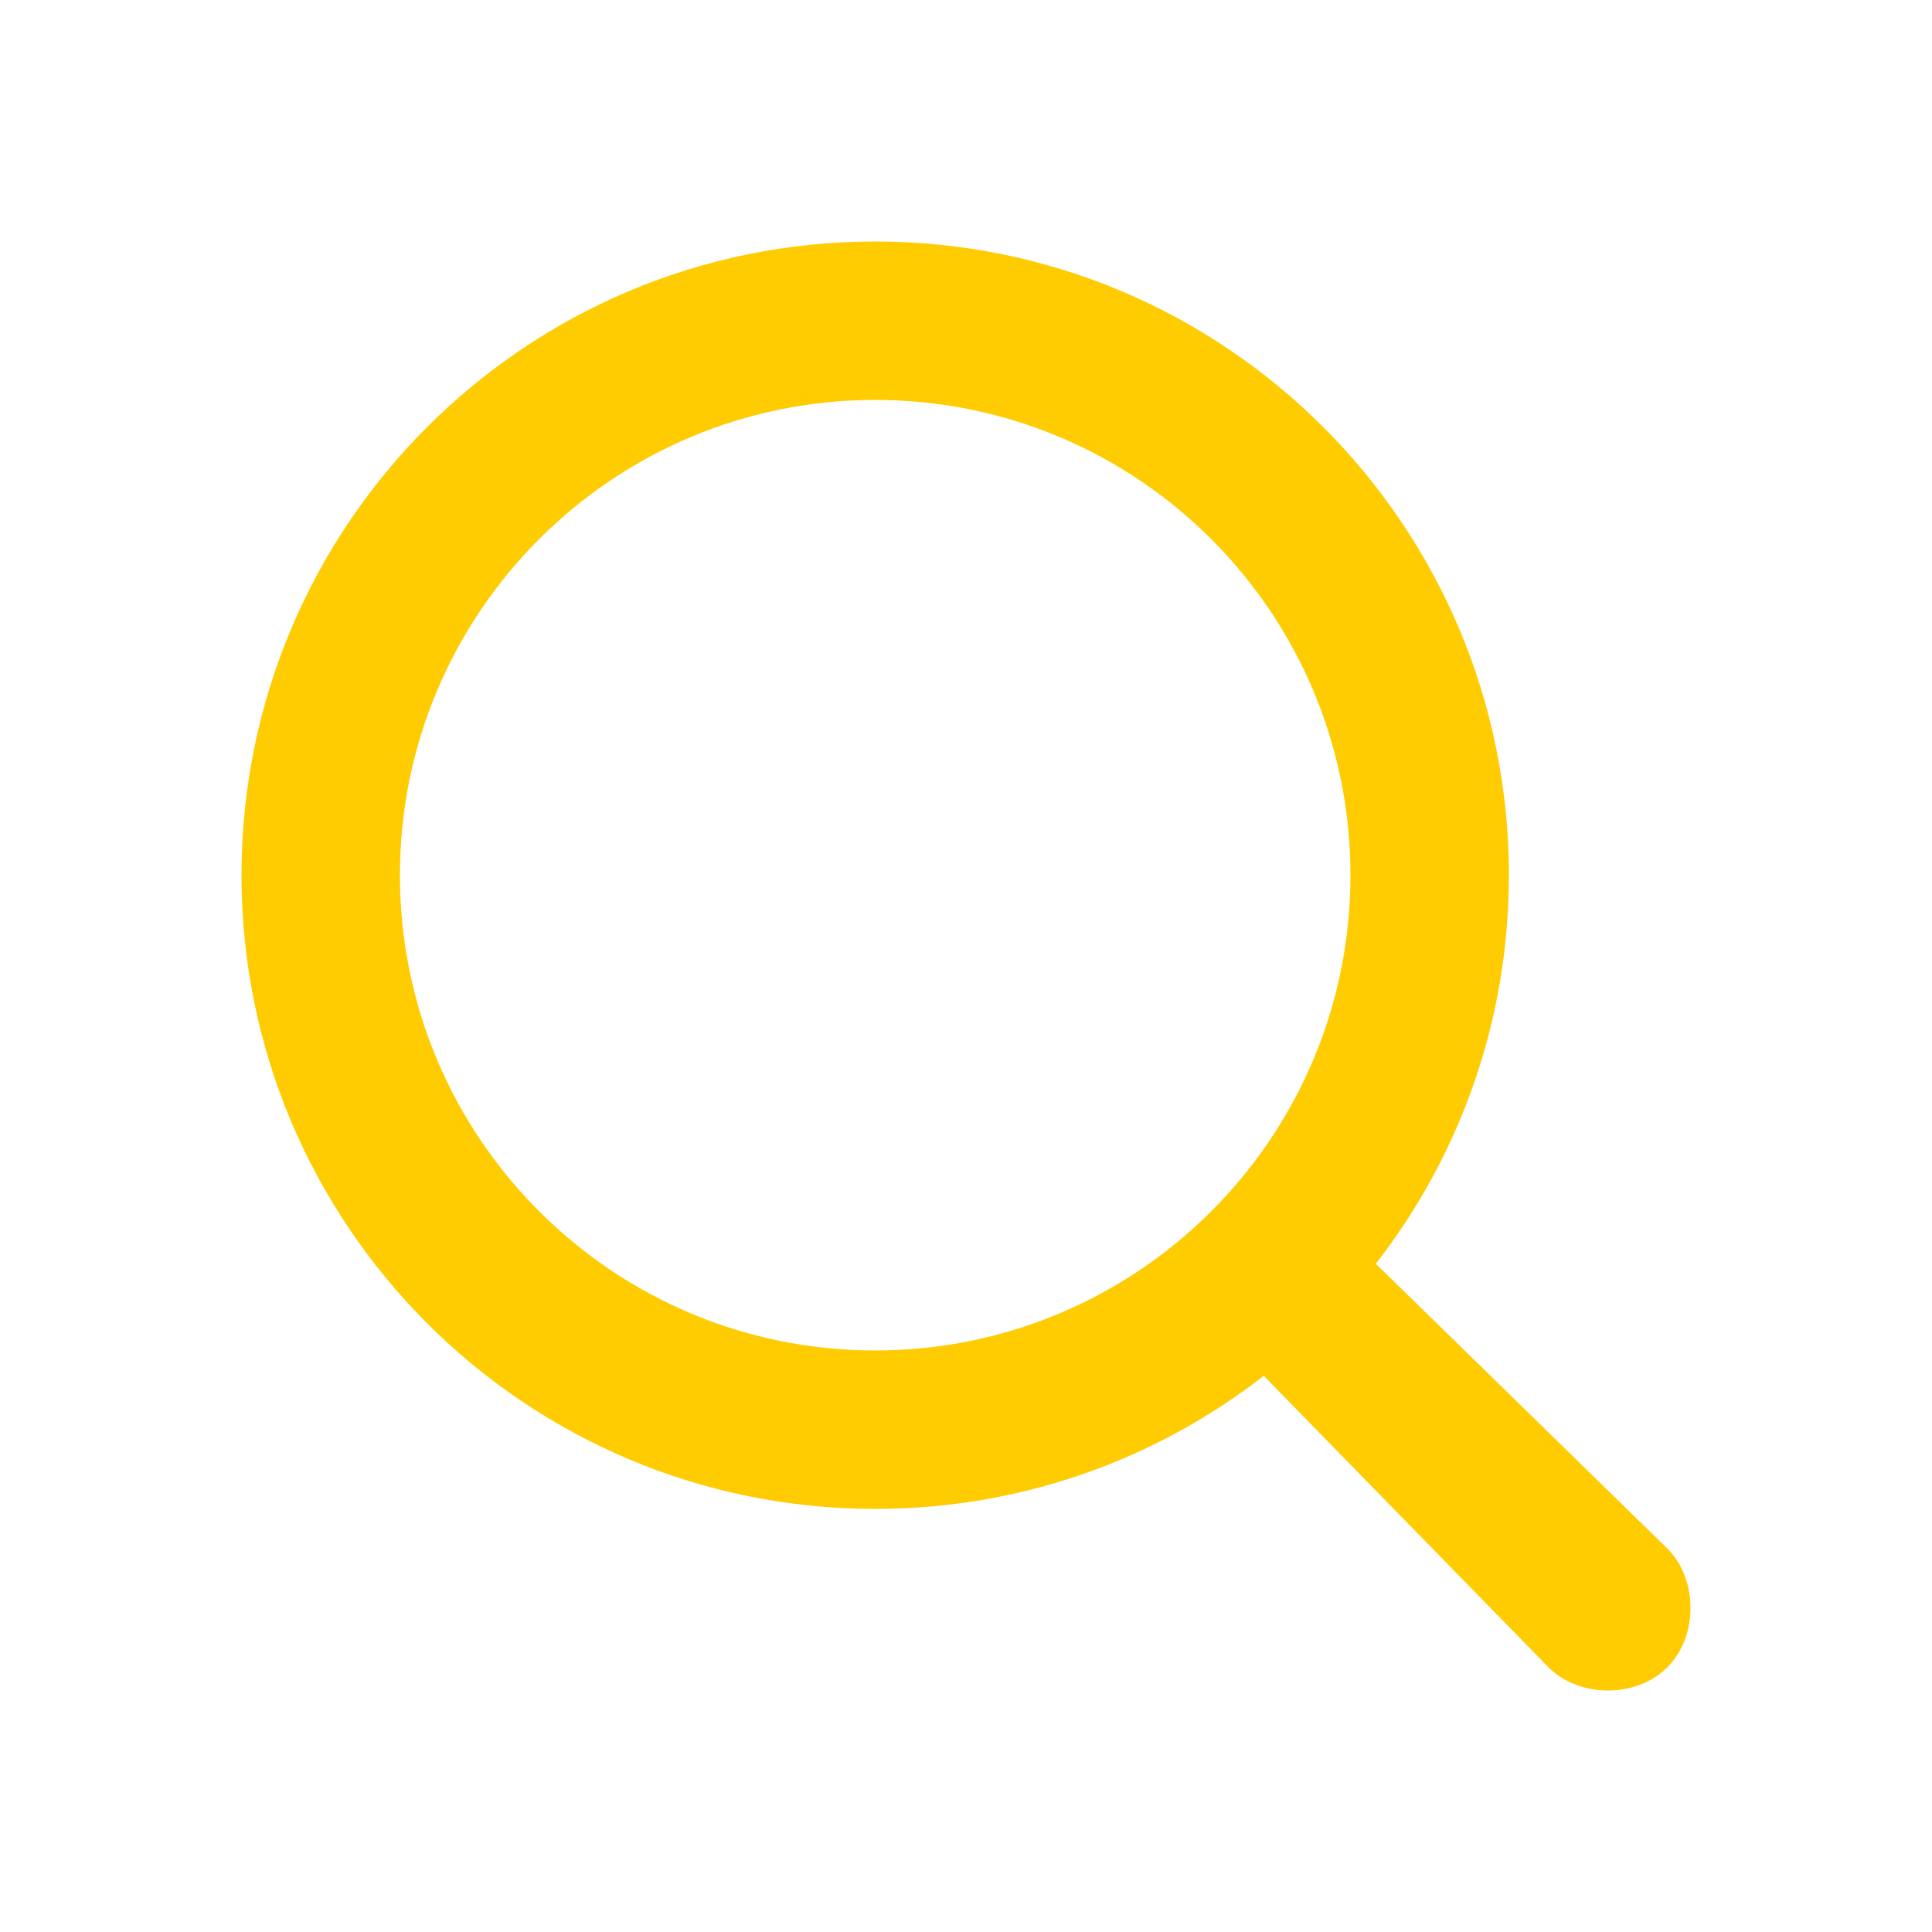
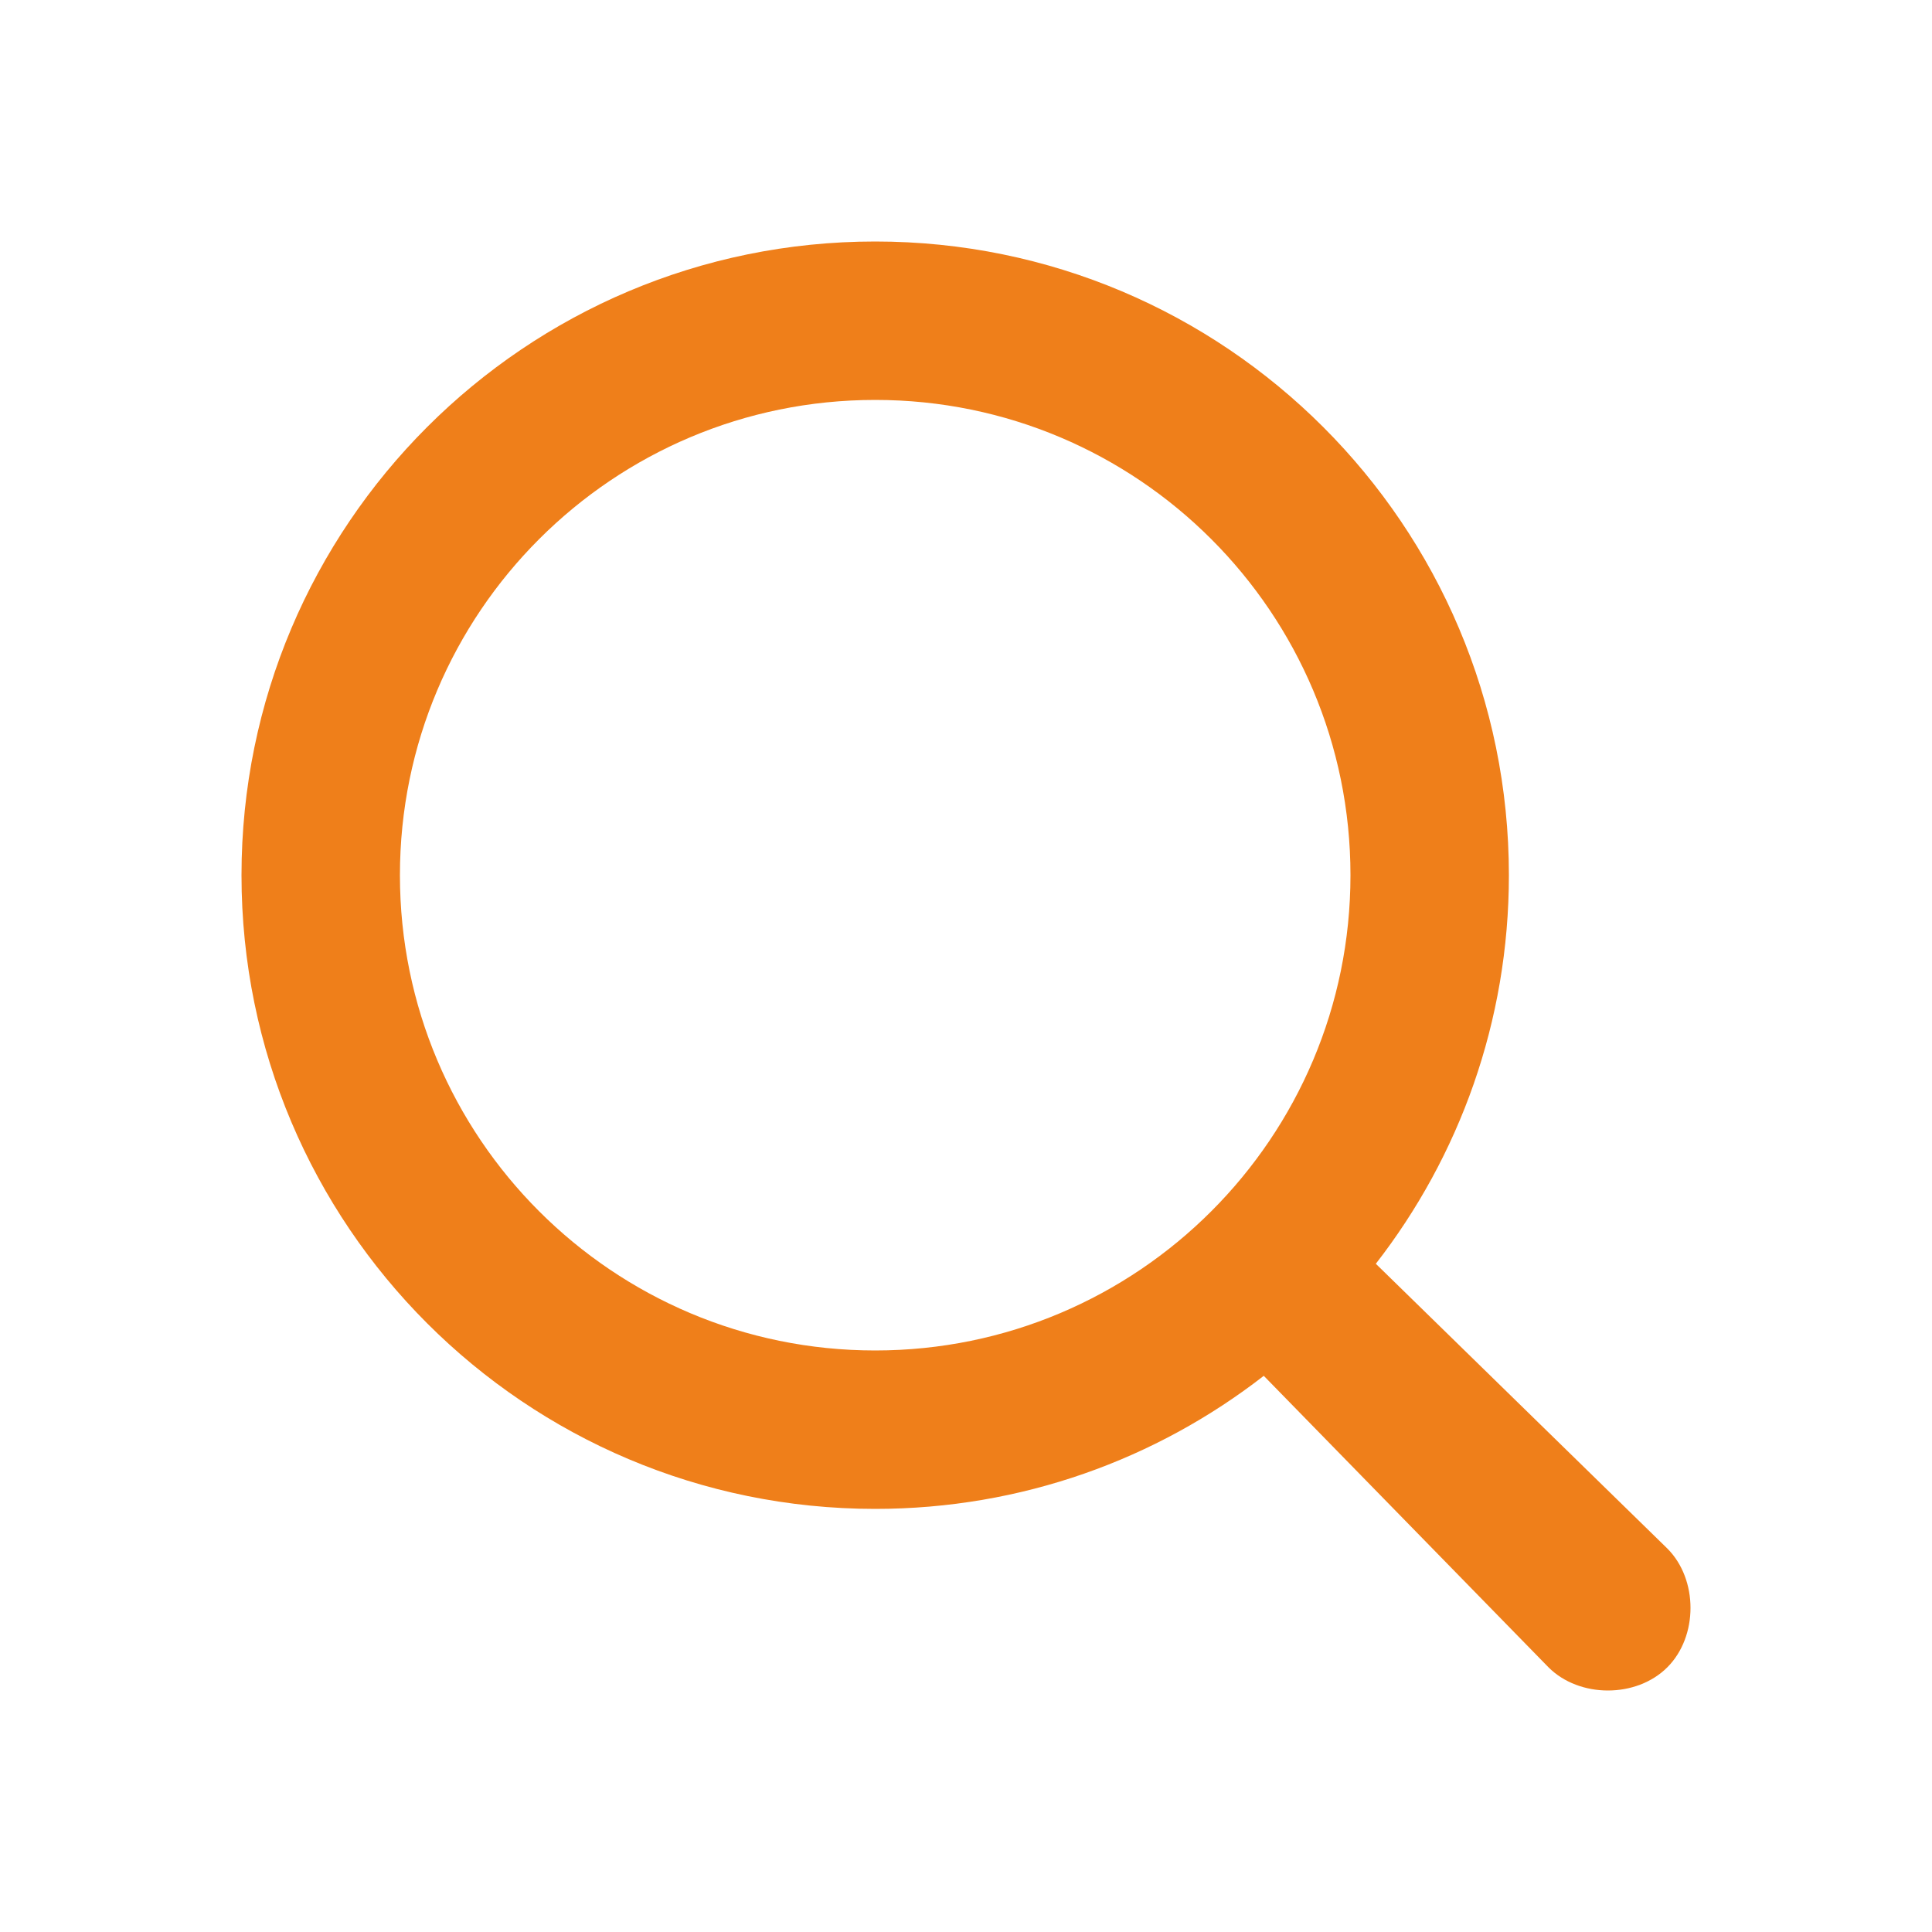
<svg xmlns="http://www.w3.org/2000/svg" width="24" height="24" viewBox="0 0 24 24" fill="none">
-   <path d="M10.872 4.968C7.611 4.968 4.968 7.611 4.968 10.872C4.968 14.133 7.611 16.776 10.872 16.776C14.133 16.776 16.776 14.133 16.776 10.872C16.776 7.611 14.133 4.968 10.872 4.968ZM3 10.872C3 6.524 6.524 3 10.872 3C15.219 3 18.744 6.524 18.744 10.872C18.744 12.691 18.127 14.366 17.091 15.699L20.712 19.236C21.096 19.62 21.096 20.328 20.712 20.712C20.328 21.096 19.62 21.096 19.236 20.712L15.699 17.091C14.366 18.127 12.691 18.744 10.872 18.744C6.524 18.744 3 15.219 3 10.872Z" fill="#FECC01" />
+   <path d="M10.872 4.968C7.611 4.968 4.968 7.611 4.968 10.872C4.968 14.133 7.611 16.776 10.872 16.776C14.133 16.776 16.776 14.133 16.776 10.872C16.776 7.611 14.133 4.968 10.872 4.968ZM3 10.872C3 6.524 6.524 3 10.872 3C15.219 3 18.744 6.524 18.744 10.872C18.744 12.691 18.127 14.366 17.091 15.699L20.712 19.236C21.096 19.62 21.096 20.328 20.712 20.712C20.328 21.096 19.62 21.096 19.236 20.712L15.699 17.091C14.366 18.127 12.691 18.744 10.872 18.744C6.524 18.744 3 15.219 3 10.872Z" fill="#EF7F1A" />
</svg>
